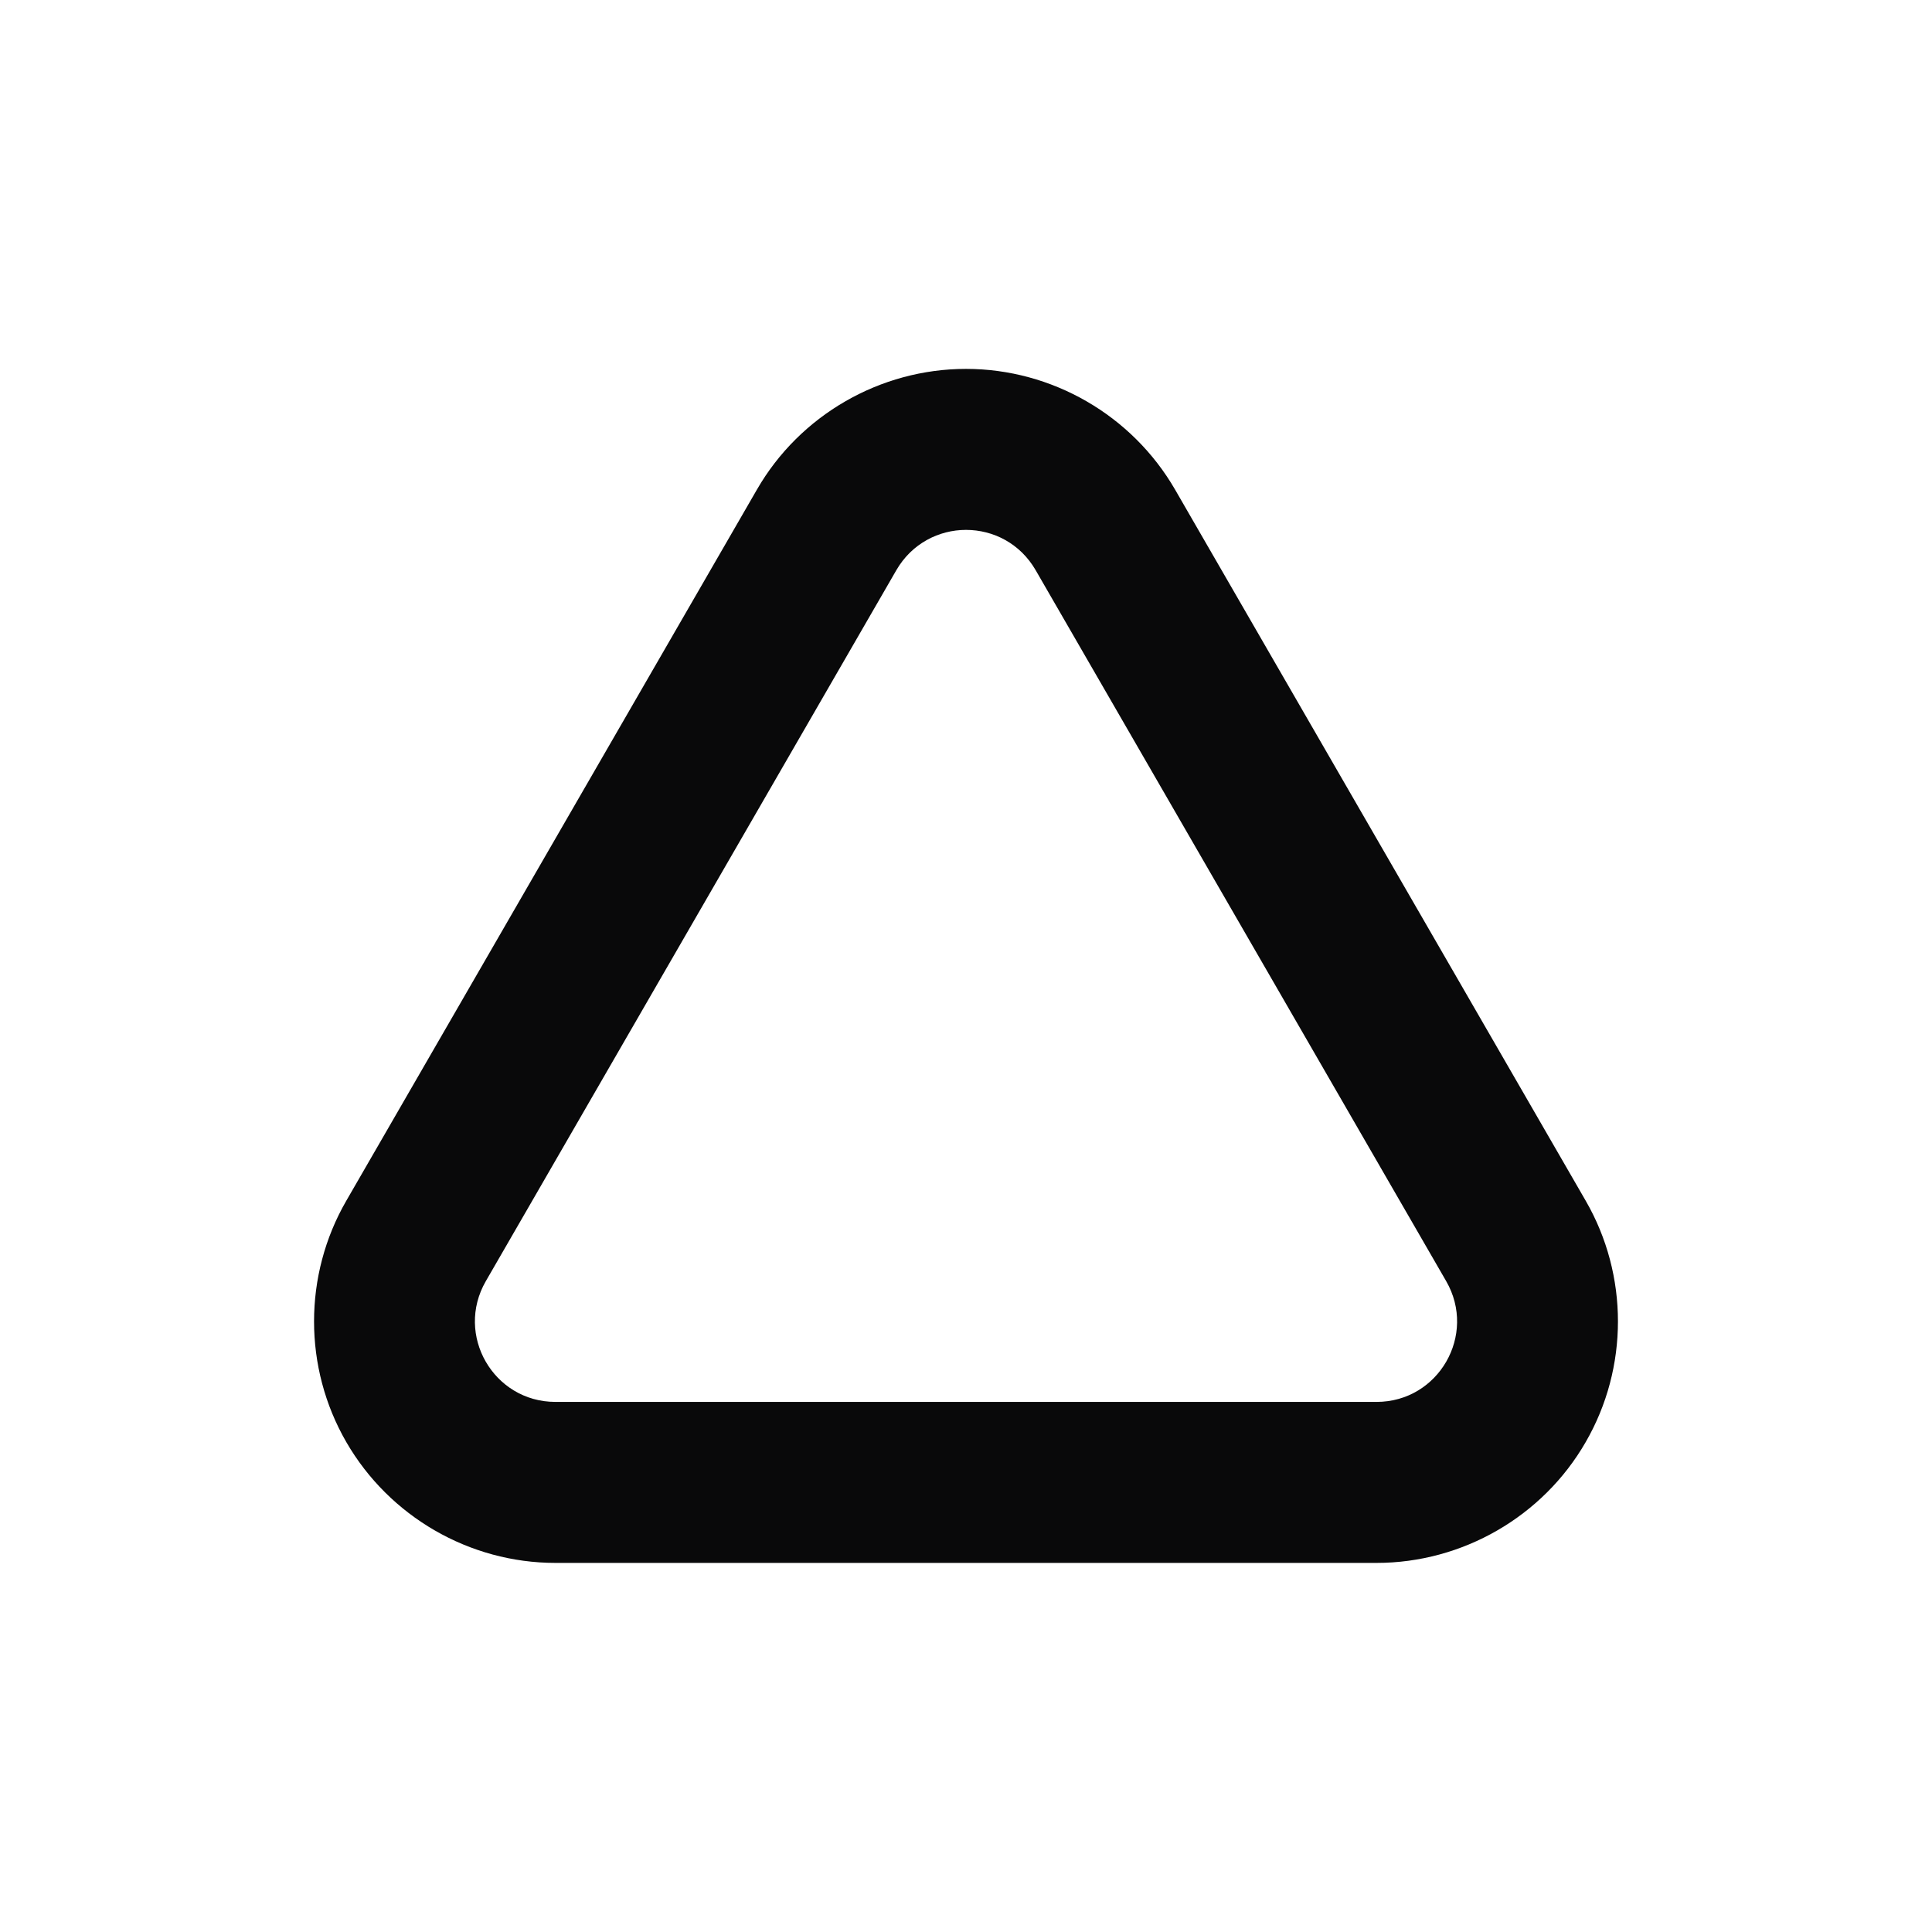
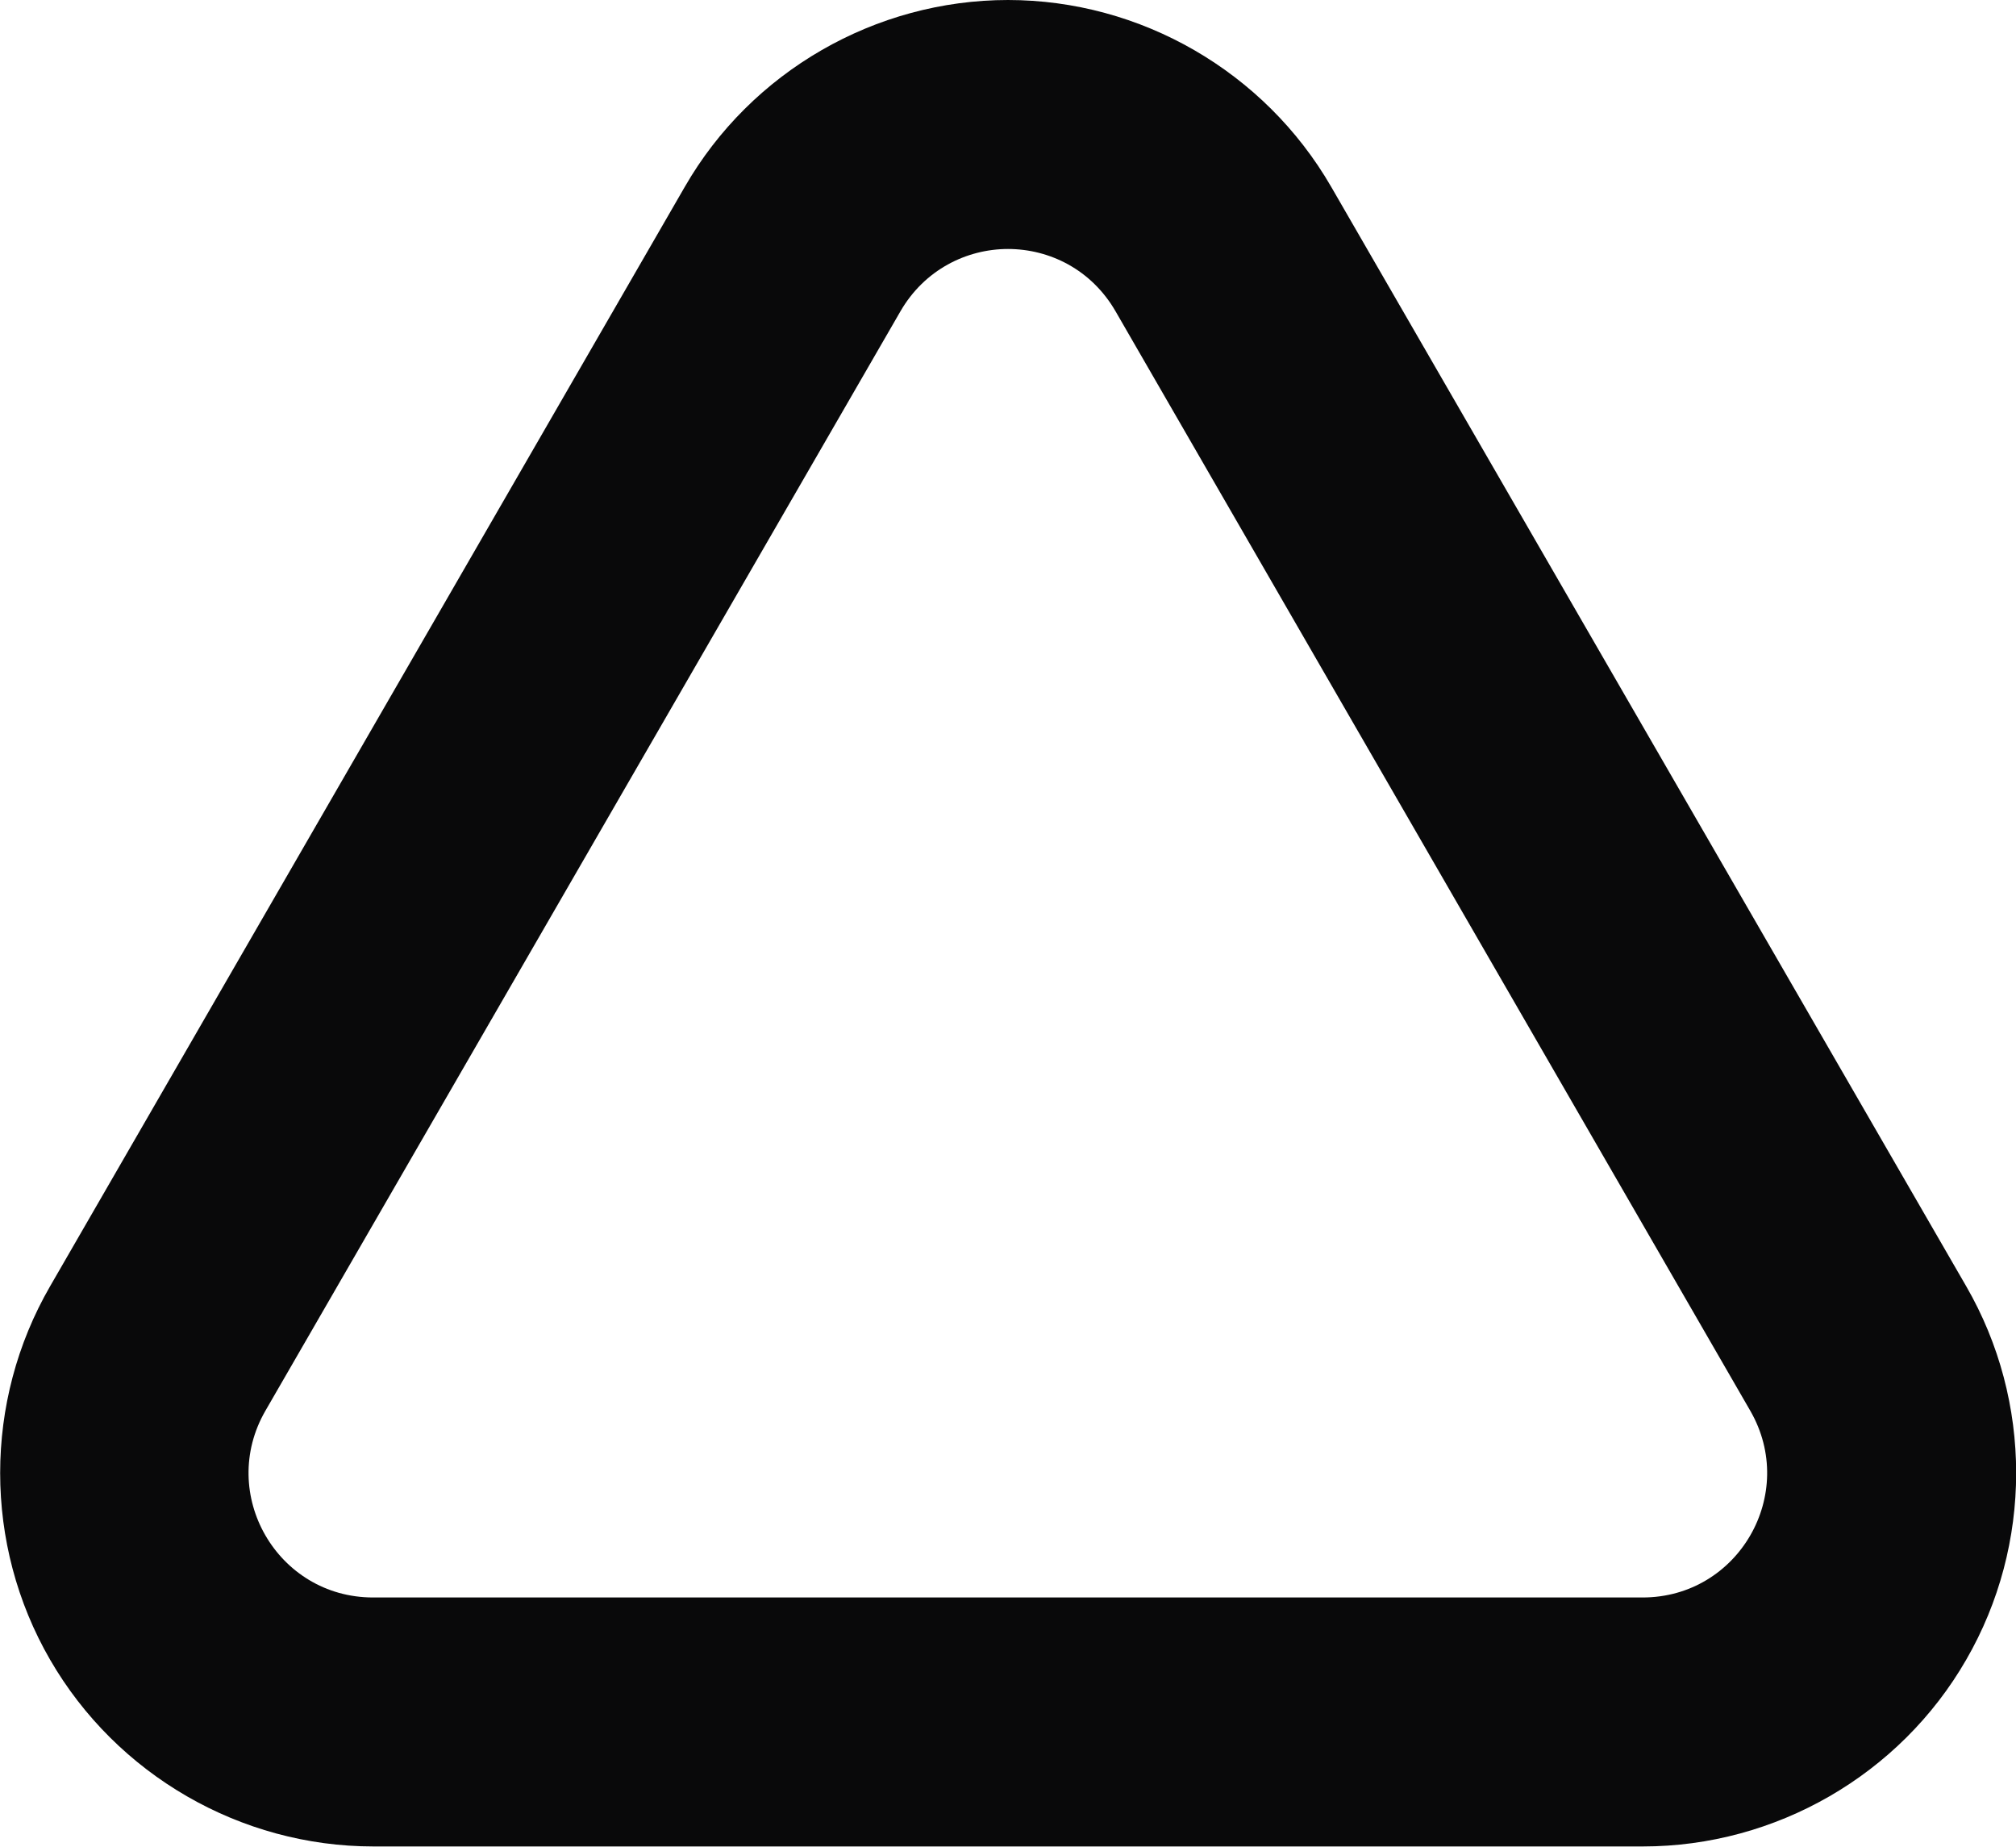
- <svg xmlns="http://www.w3.org/2000/svg" id="Layer_2" data-name="Layer 2" viewBox="0 0 96 96">
+ <svg xmlns="http://www.w3.org/2000/svg" id="Layer_2" data-name="Layer 2" viewBox="0 0 64.79 59.33">
  <defs>
    <style>
      .cls-1 {
-         fill: #09090A;
+         fill: #09090a;
      }
    </style>
  </defs>
  <g id="Layer_2-2" data-name="Layer 2">
-     <g id="Layer_1-2" data-name="Layer 1-2">
-       <g>
-         <path class="cls-1" d="m48,26.33c1.35,0,2.69.67,3.46,2l20.4,35.33c1.54,2.67-.38,6-3.46,6H27.6c-3.08,0-5-3.33-3.46-6l20.4-35.33c.77-1.33,2.12-2,3.46-2m0-8c-4.27,0-8.26,2.3-10.39,6l-20.4,35.33c-2.14,3.7-2.14,8.3,0,12,2.14,3.7,6.12,6,10.39,6h40.8c4.27,0,8.26-2.3,10.39-6,2.14-3.7,2.14-8.3,0-12l-20.4-35.33c-2.14-3.7-6.12-6-10.39-6h0Z" />
-       </g>
-     </g>
+     <path class="cls-1" d="m32.39,8c1.35,0,2.69.67,3.46,2l20.4,35.33c1.54,2.67-.38,6-3.46,6H11.99c-3.08,0-5-3.33-3.46-6L28.94,10c.77-1.33,2.12-2,3.46-2m0-8c-4.27,0-8.26,2.3-10.39,6L1.61,41.33c-2.14,3.7-2.14,8.3,0,12,2.14,3.7,6.12,6,10.39,6h40.8c4.27,0,8.26-2.3,10.39-6,2.14-3.7,2.14-8.3,0-12L42.78,6c-2.14-3.7-6.12-6-10.39-6h0Z" />
  </g>
</svg>
